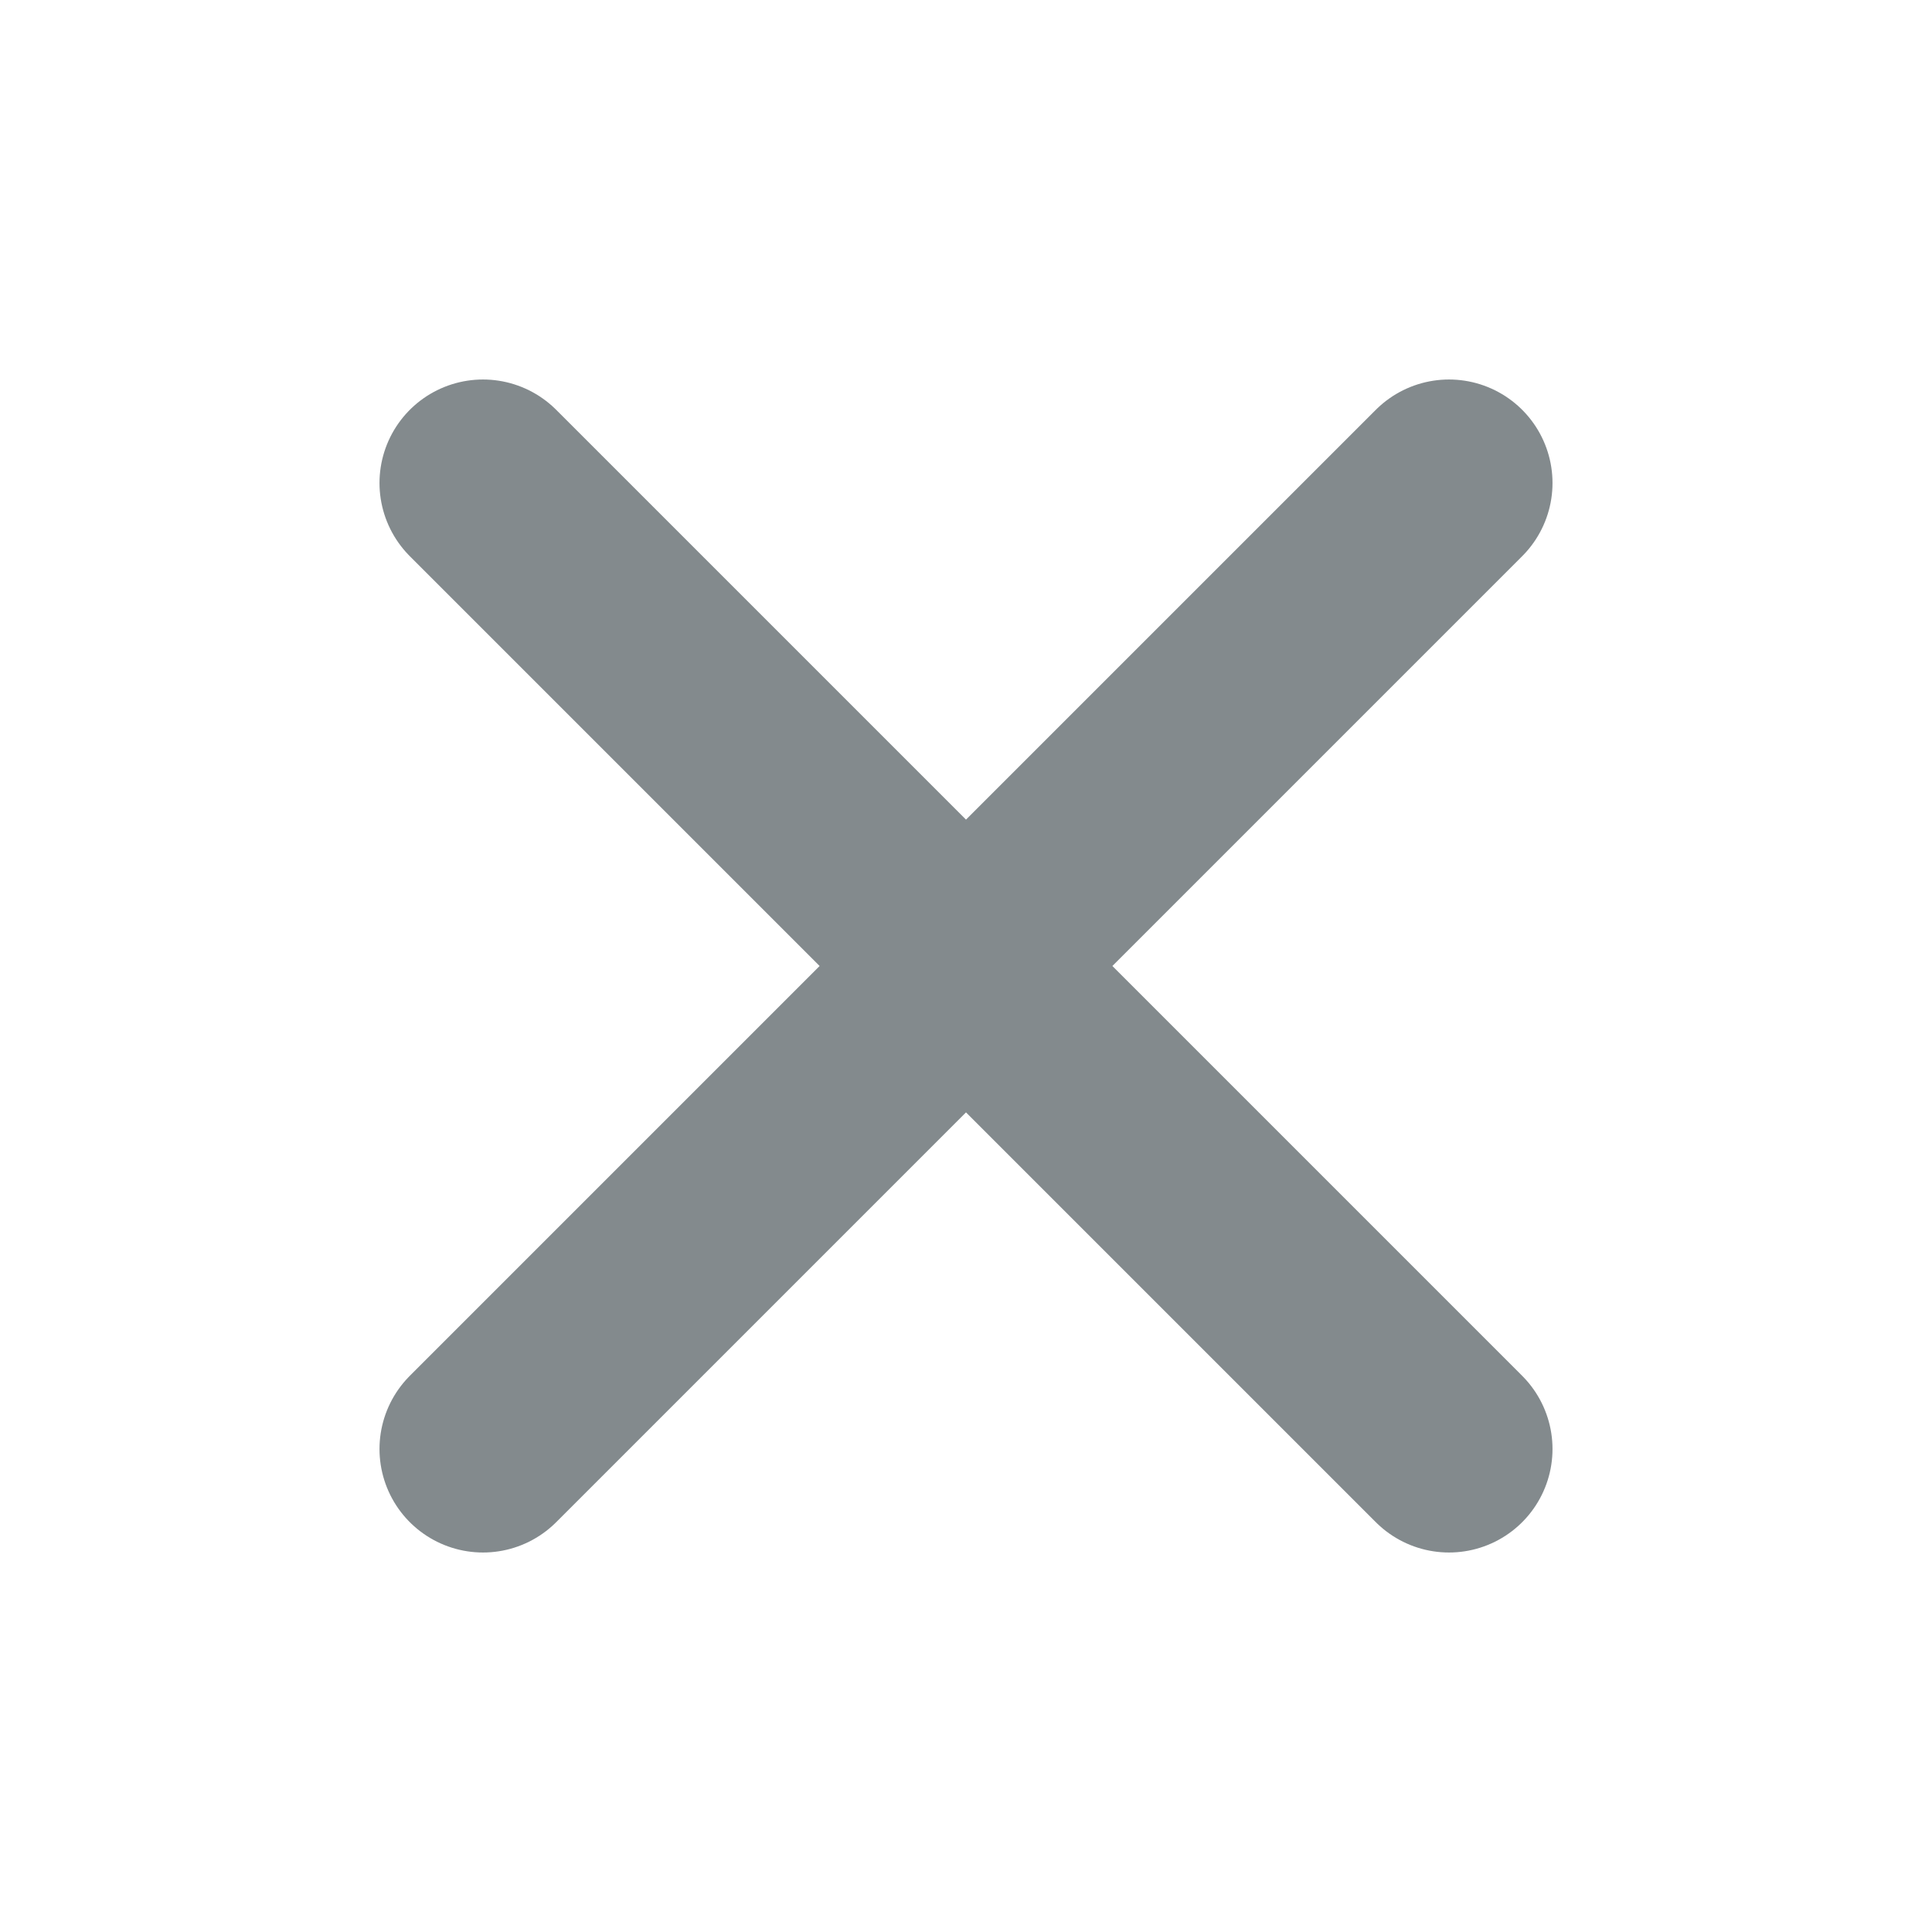
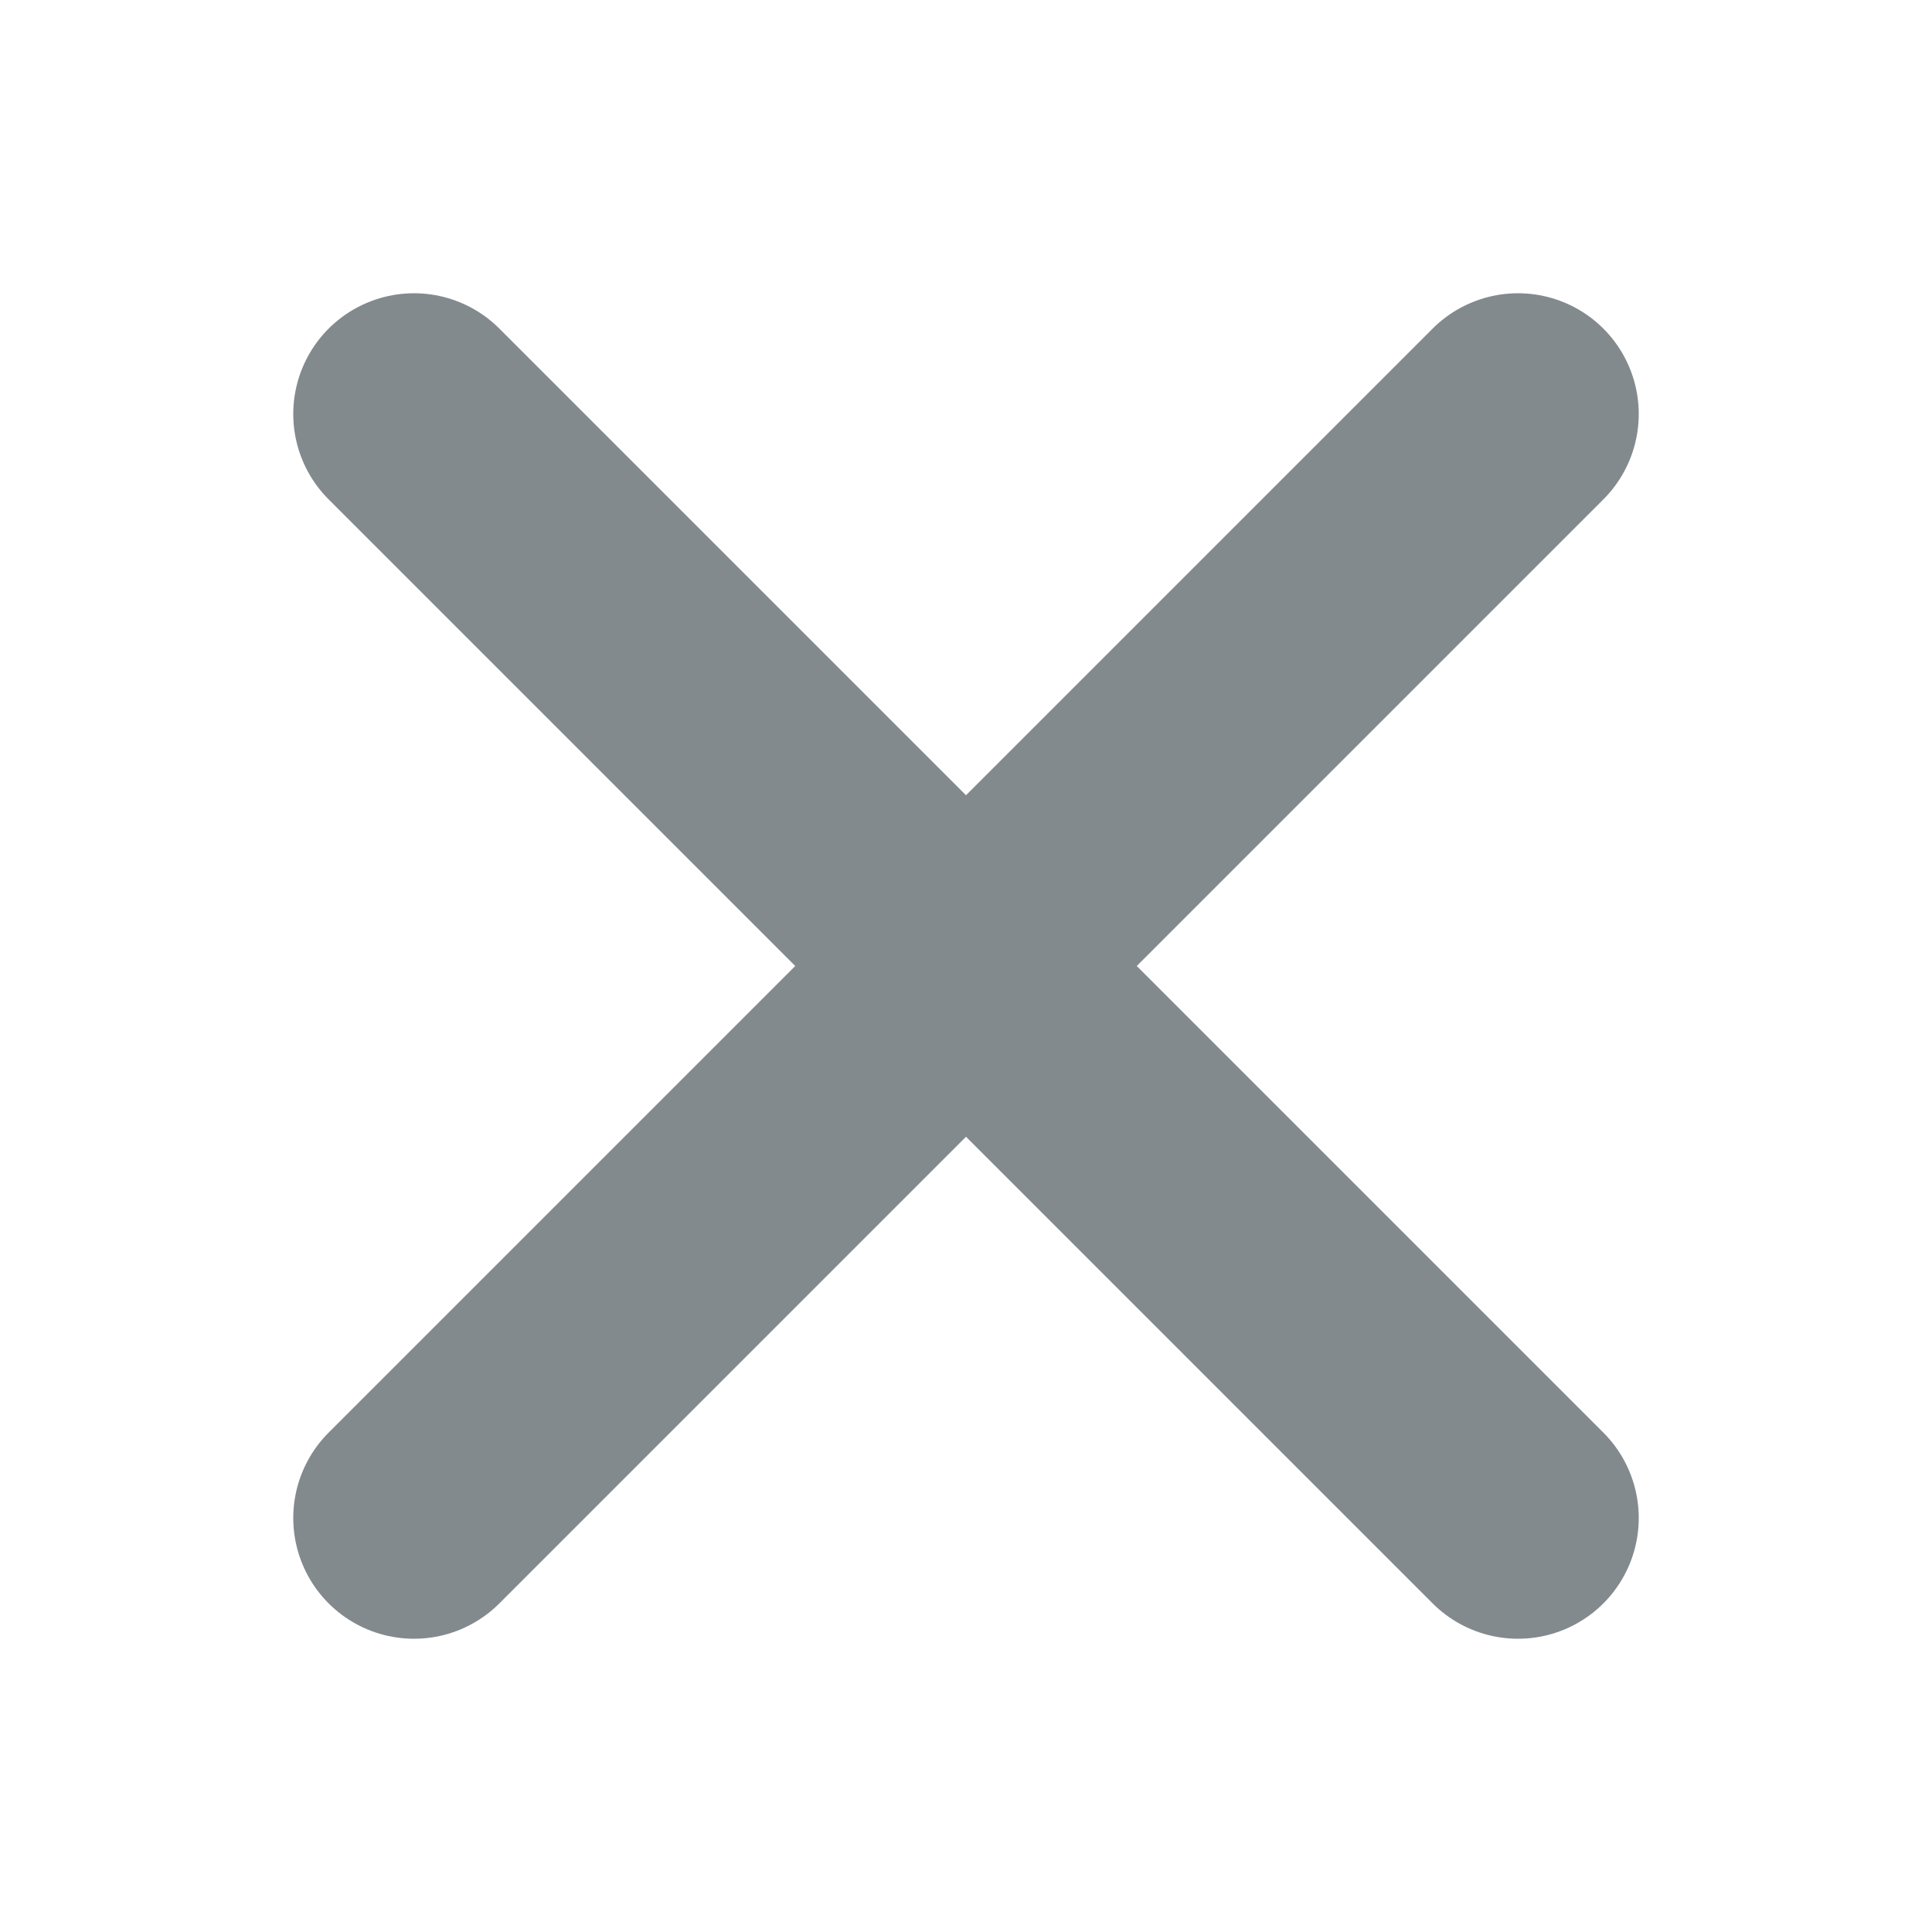
<svg xmlns="http://www.w3.org/2000/svg" viewBox="0 0 14 14" fill="none">
-   <path d="M10.5 3.5L3.5 10.5M3.5 3.5L10.5 10.5" stroke="#838A8D" stroke-width="1.5" stroke-linecap="round" stroke-linejoin="round" />
+   <path d="M11 3L3 11M11 11L3 3" stroke="#838A8D" stroke-width="1.75" stroke-linecap="round" stroke-linejoin="round" />
</svg>
